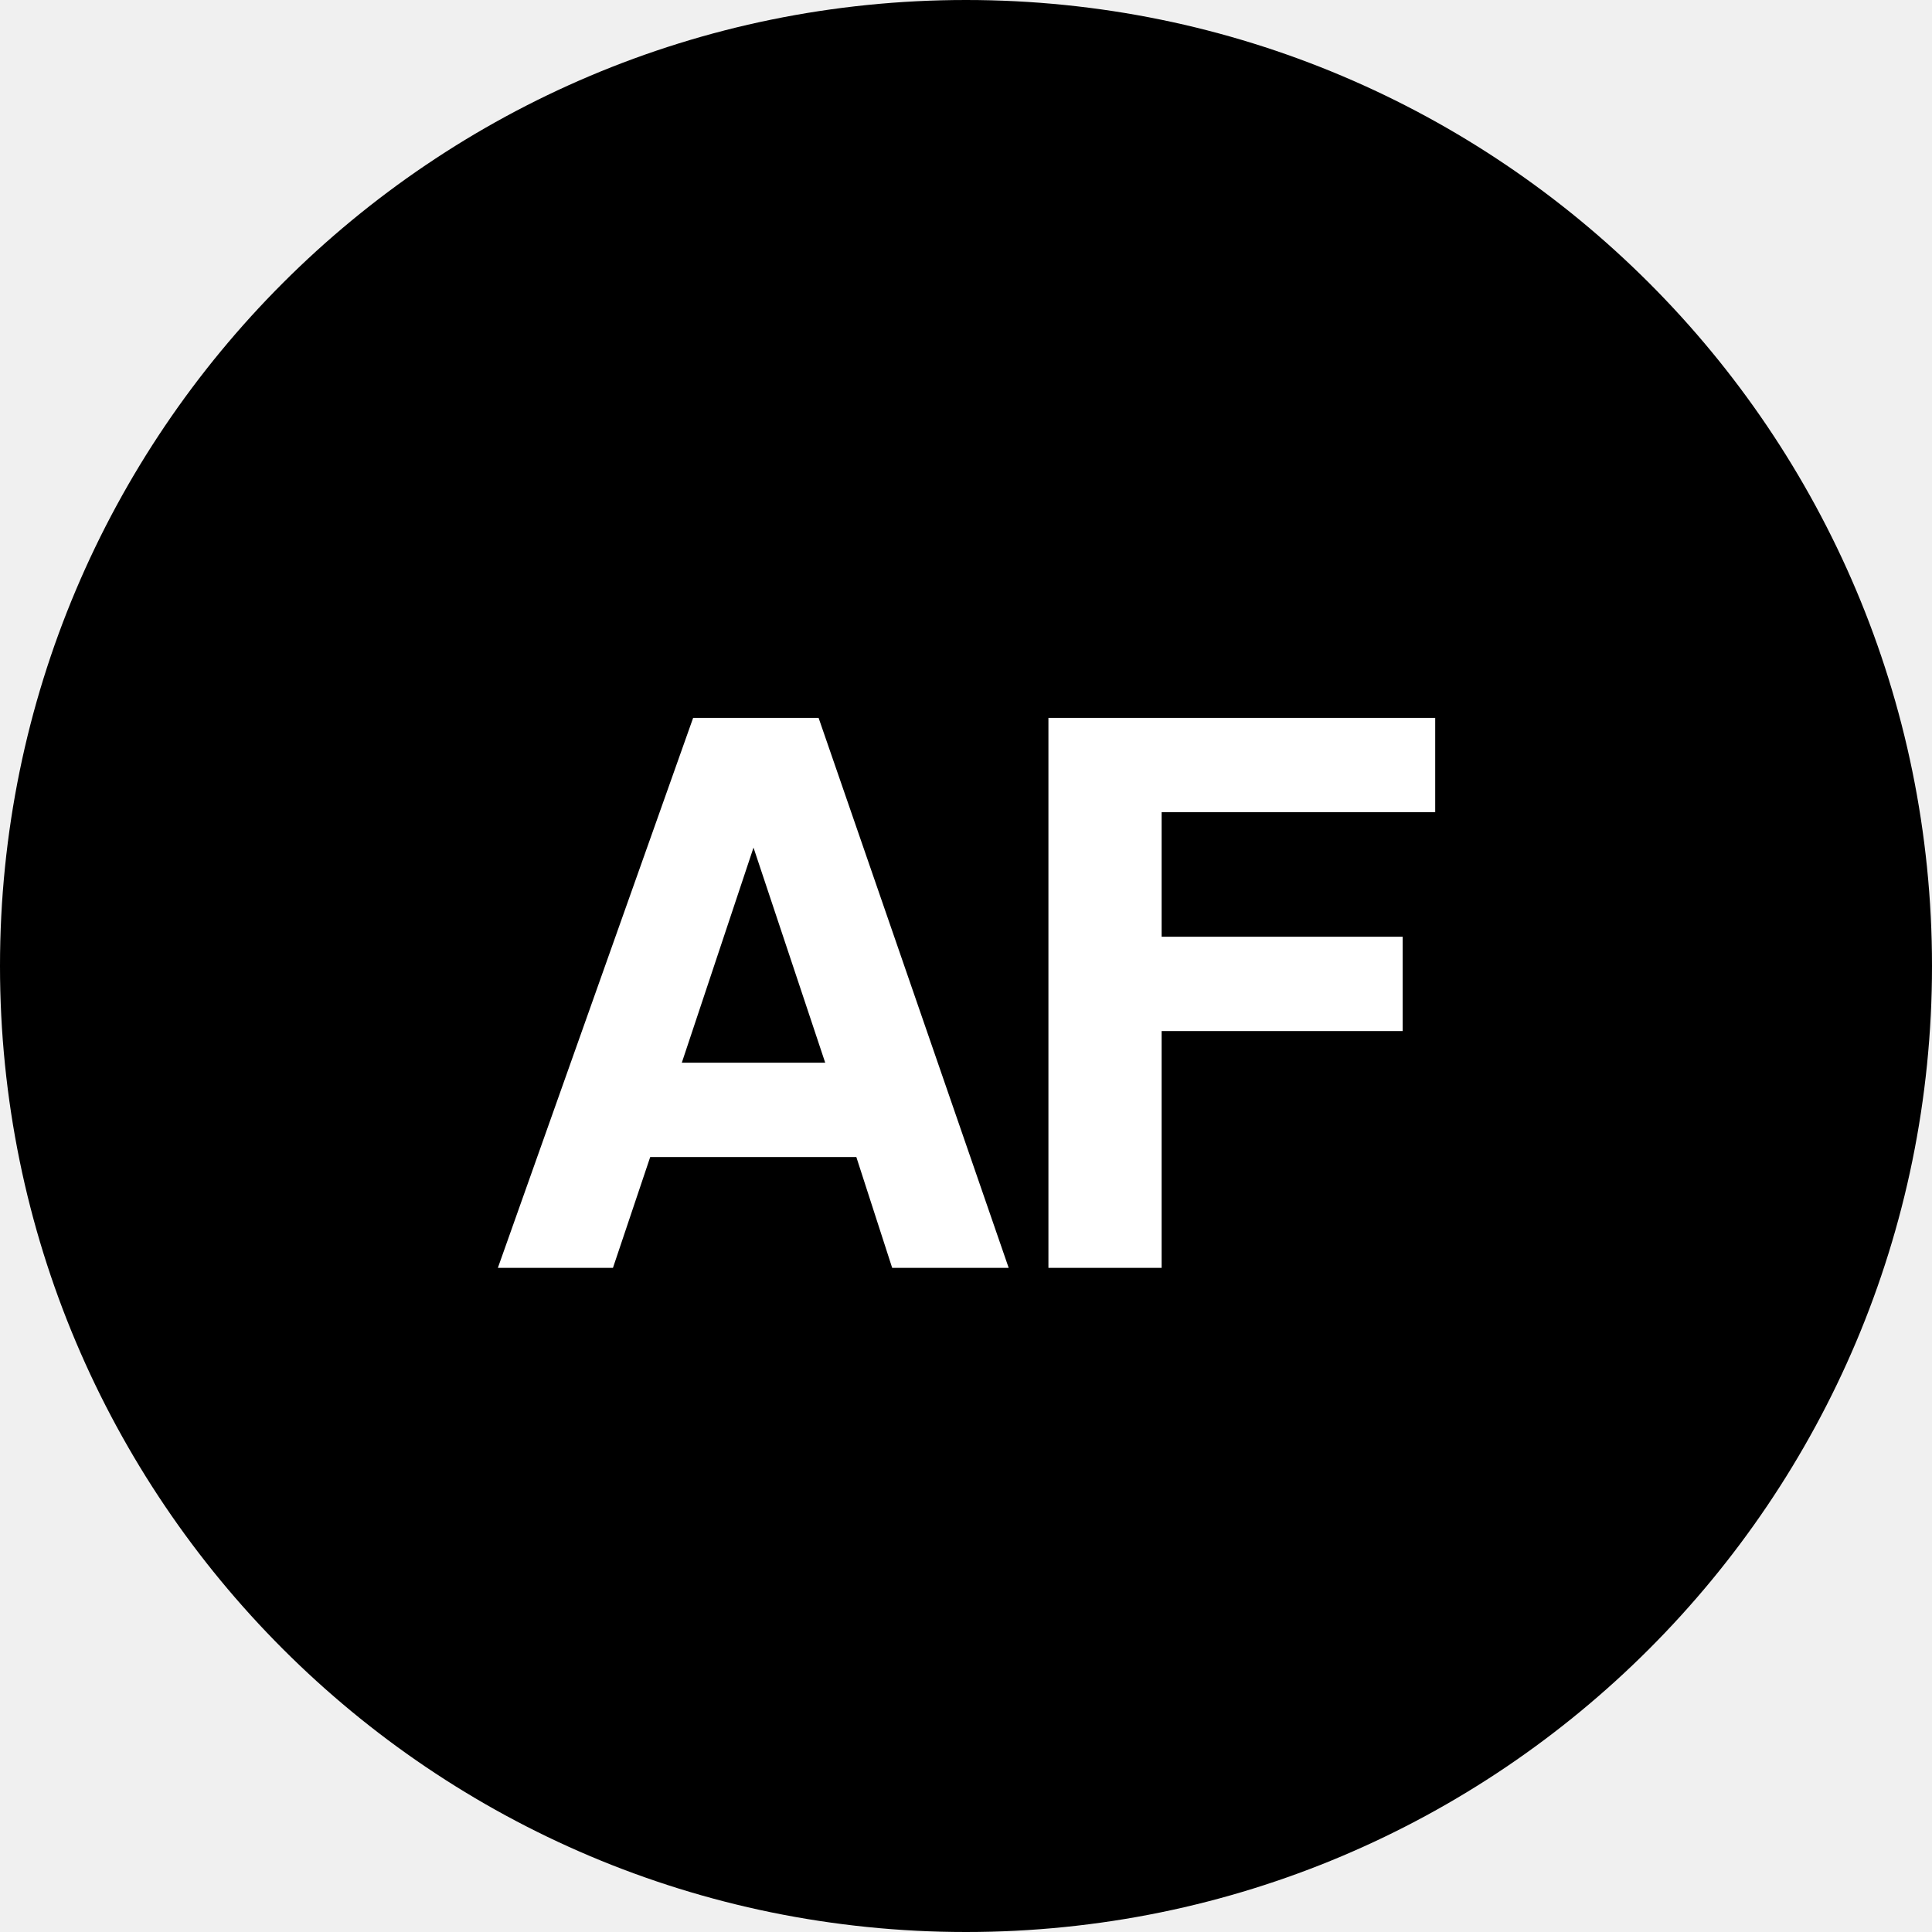
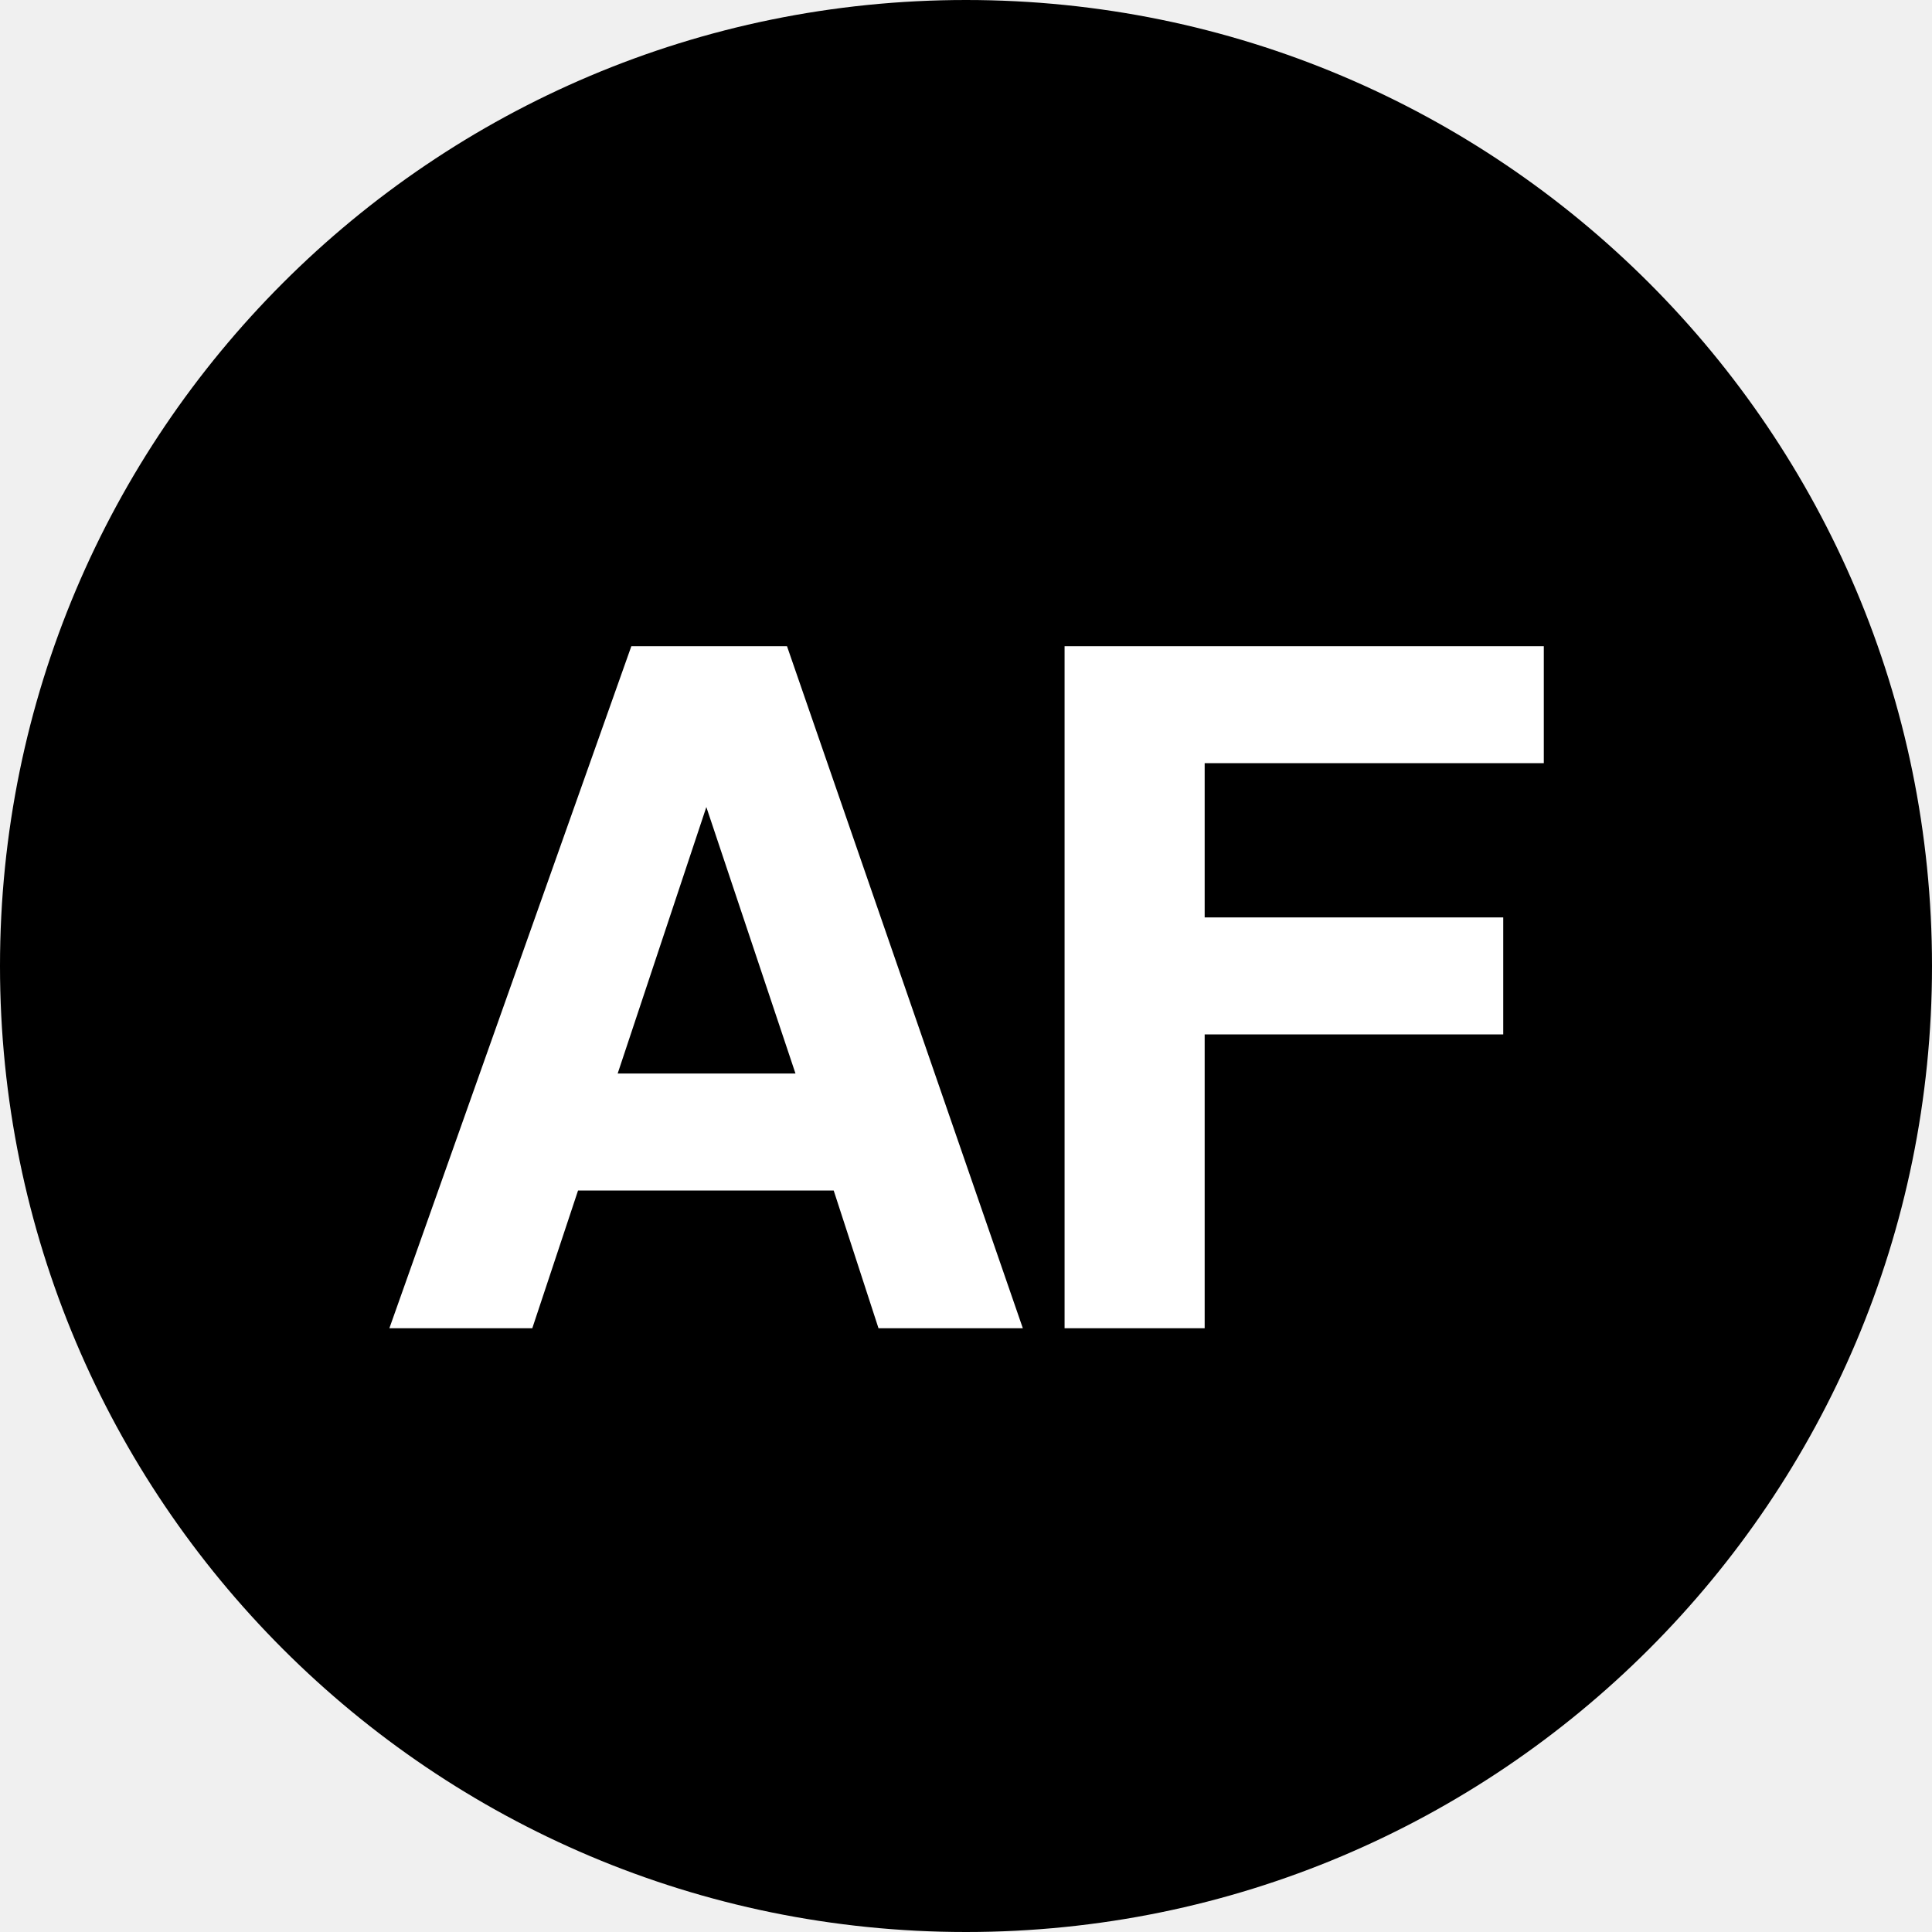
<svg xmlns="http://www.w3.org/2000/svg" viewBox="0 0 64 64">
  <circle cx="32" cy="32" r="32" fill="#000" />
-   <text x="32" y="42" text-anchor="middle" font-family="Helvetica Neue,Helvetica,Arial,sans-serif" font-size="25" font-weight="800" letter-spacing="-1" fill="#fff">AF</text>
+   <text x="32" y="44" text-anchor="middle" font-family="Helvetica Neue,Helvetica,Arial,sans-serif" font-size="31" font-weight="800" letter-spacing="-1.5" fill="#fff">AF</text>
</svg>
